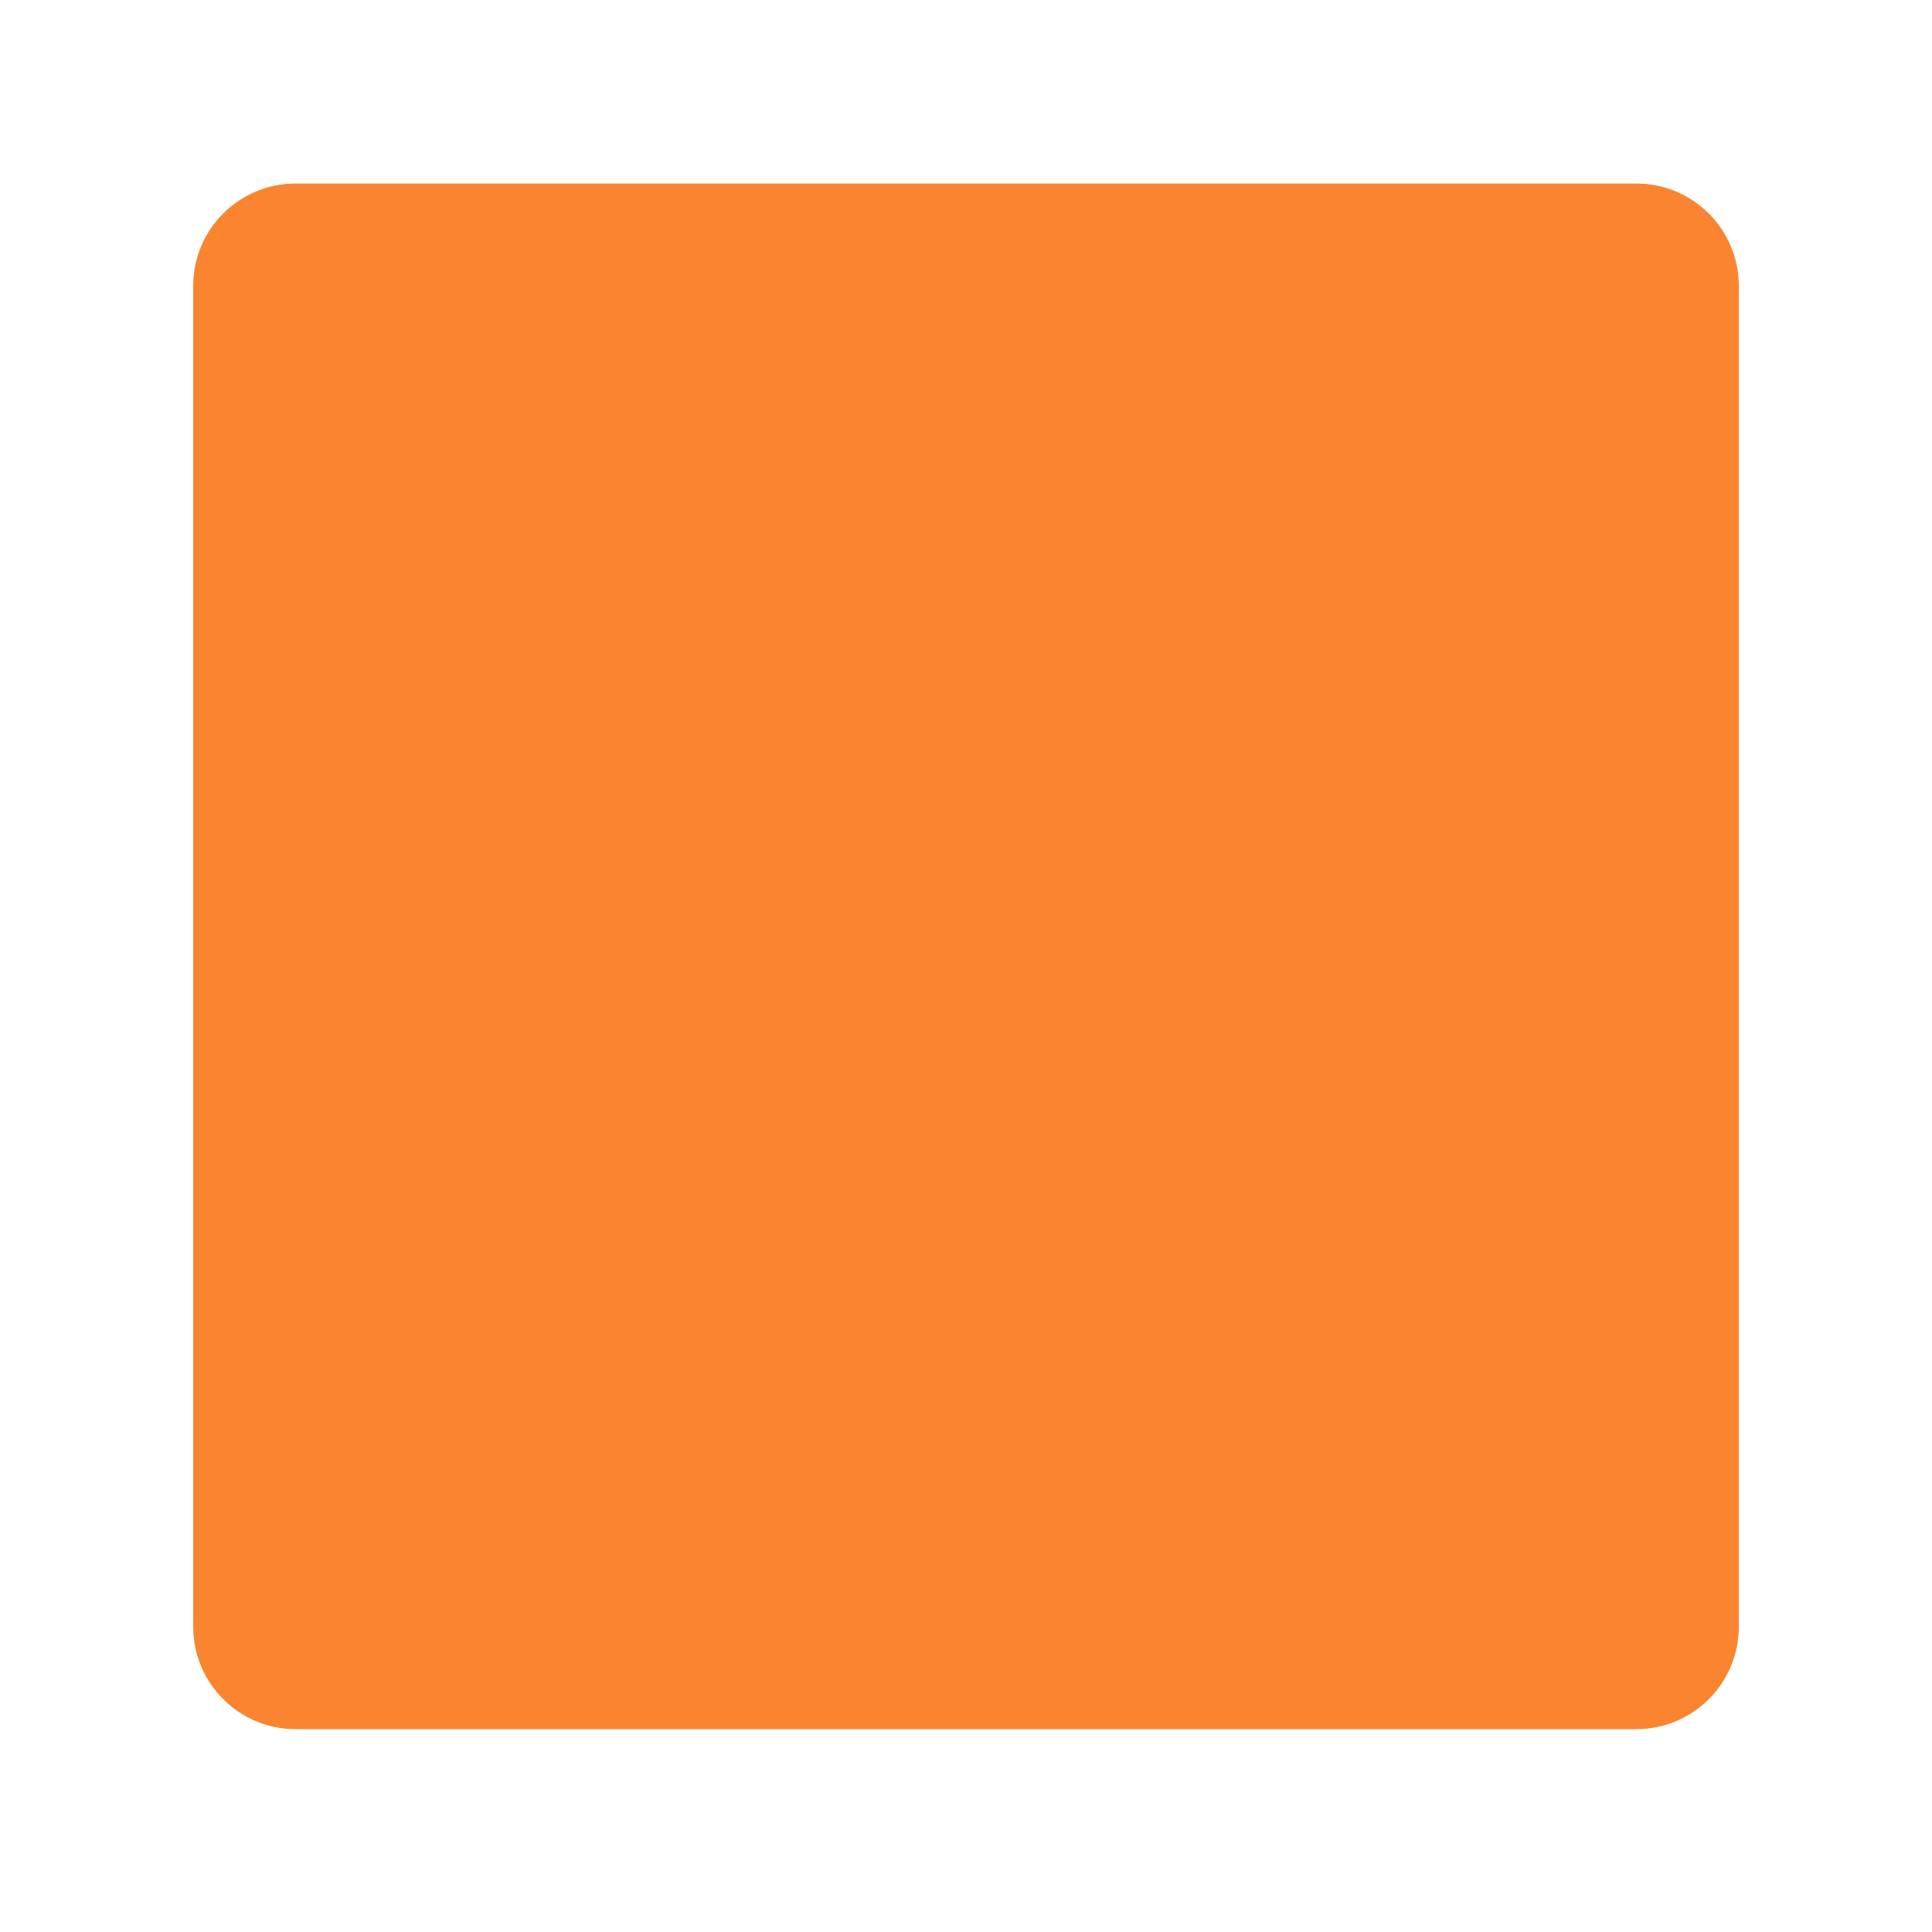
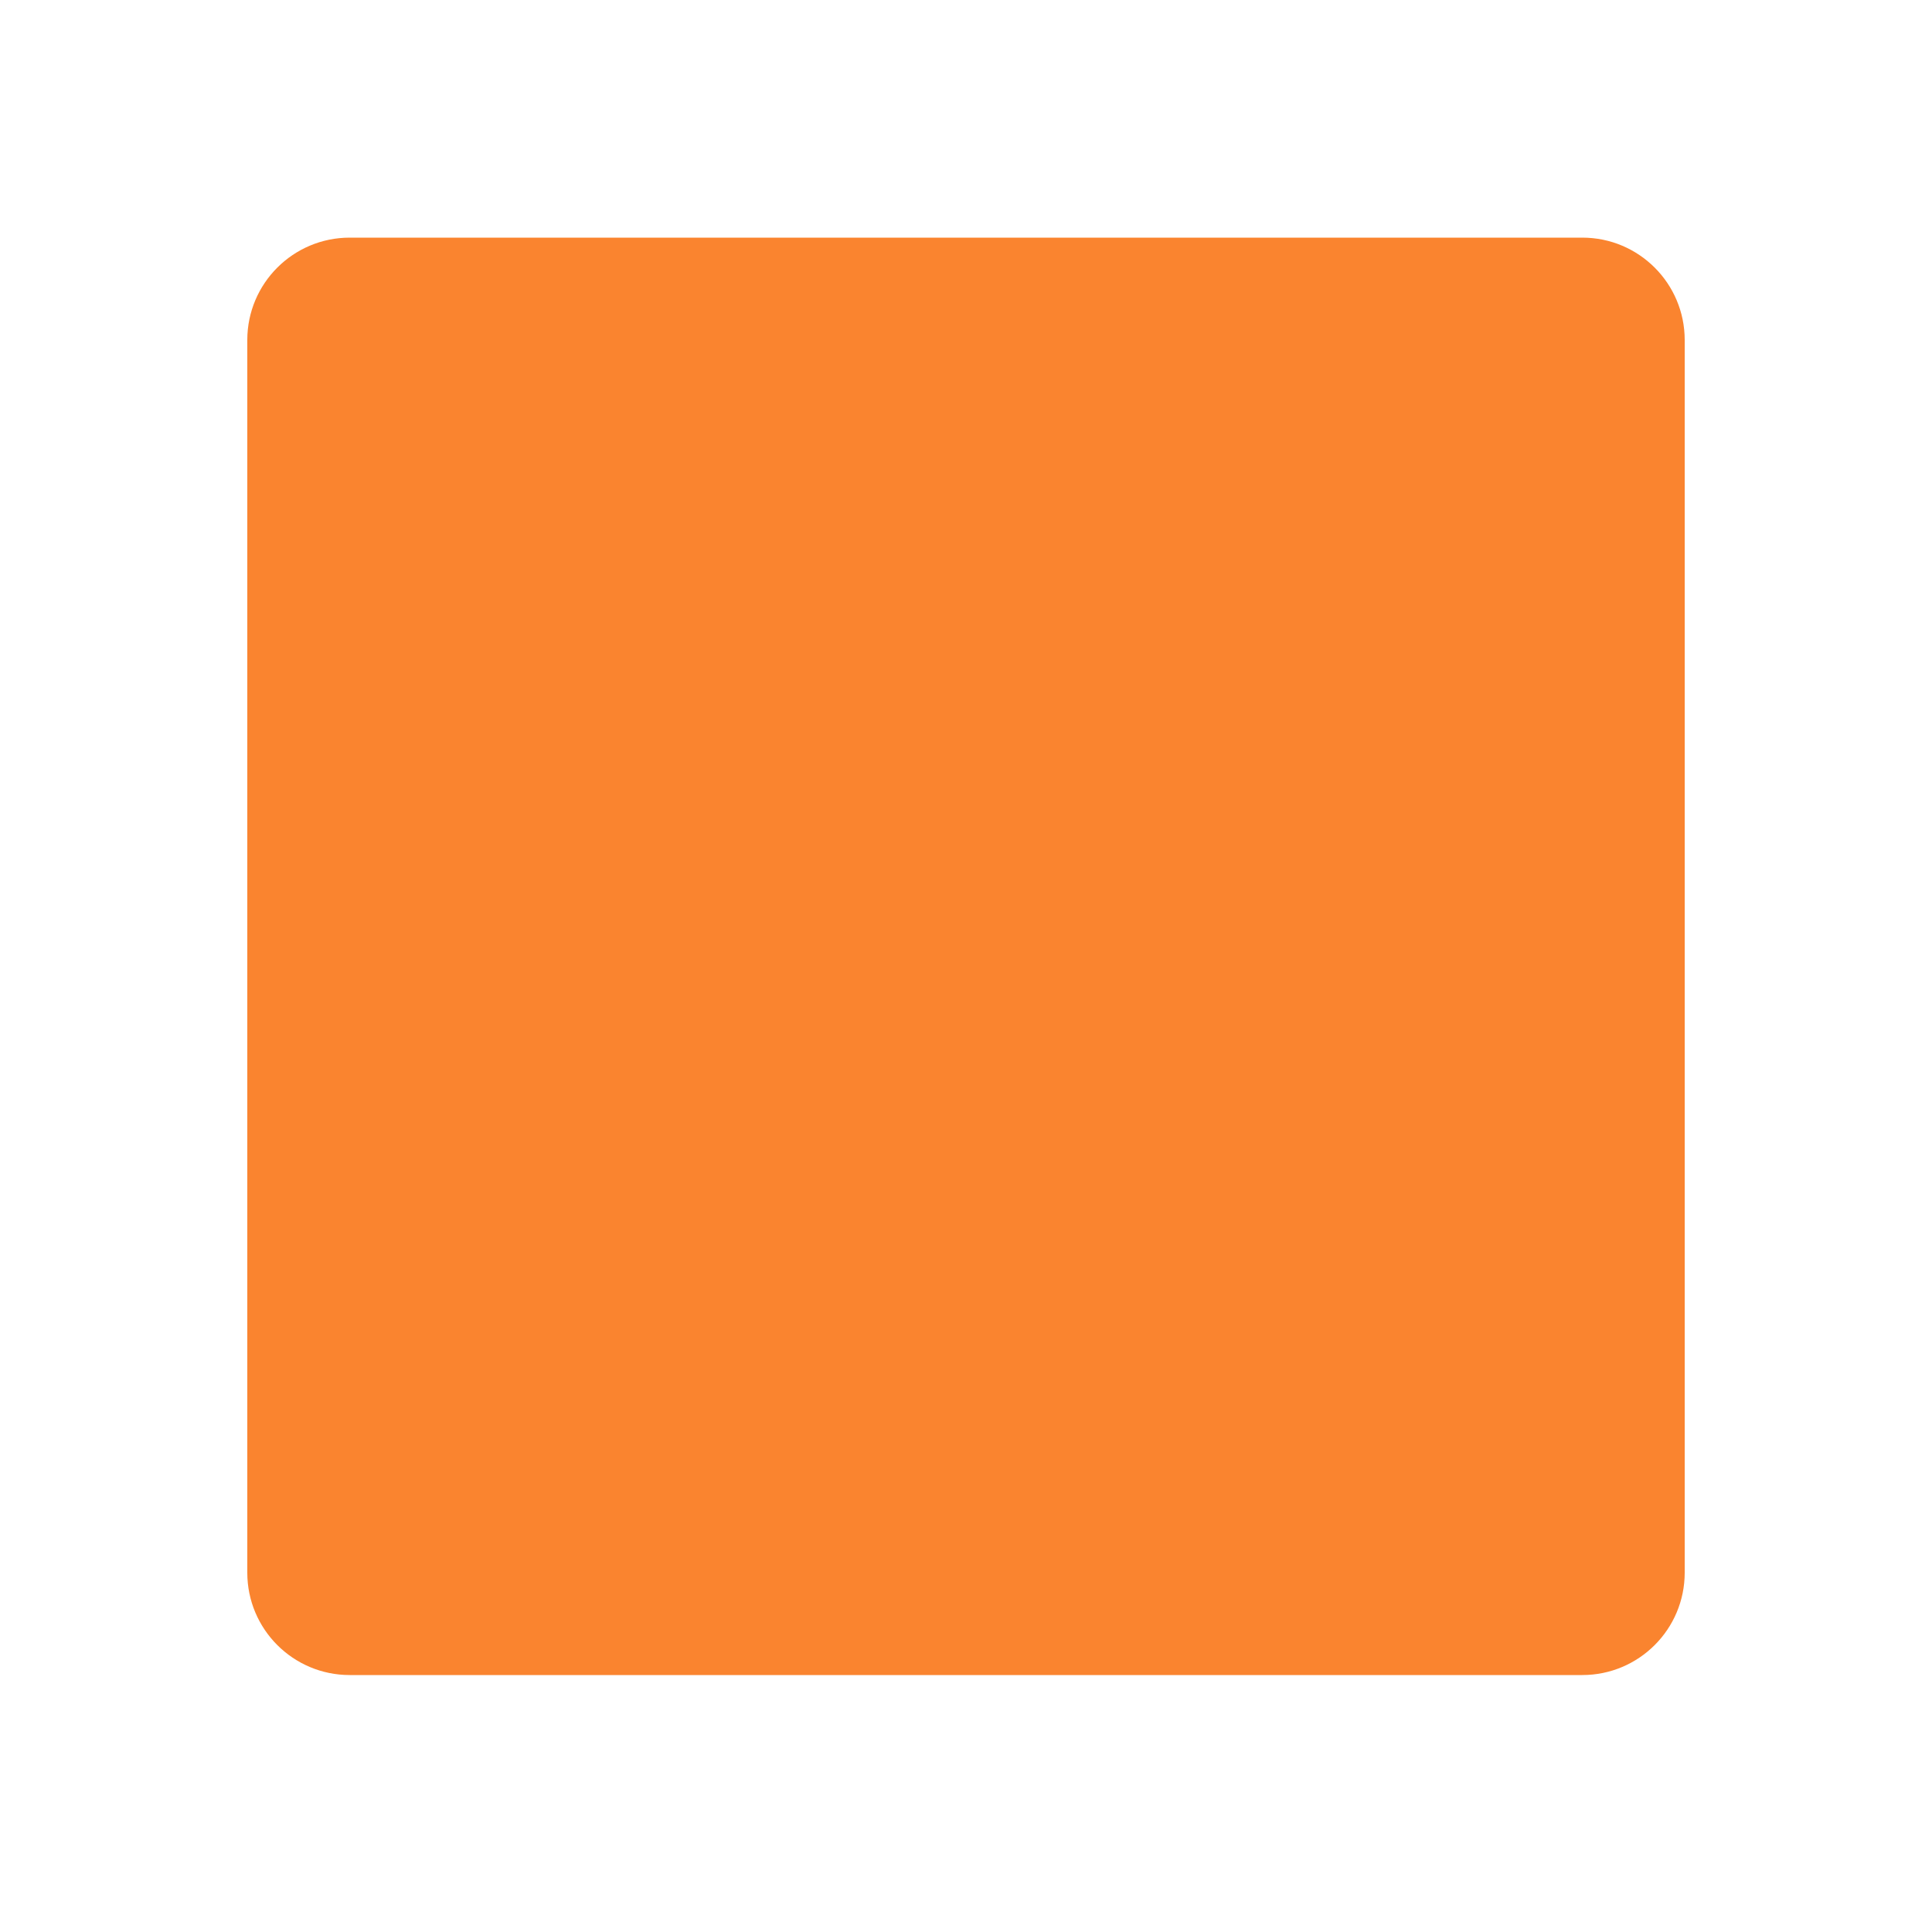
<svg xmlns="http://www.w3.org/2000/svg" viewBox="0 0 20 20">
  <defs>
    <style>.cls-1{fill:#fa842f;}</style>
  </defs>
  <g id="stop">
-     <rect class="cls-1" x="2" y="1.9" width="16" height="16" rx="1.06" />
+     <rect class="cls-1" x="2.56" y="2.46" width="14.88" height="14.88" rx="1.06" />
  </g>
</svg>
